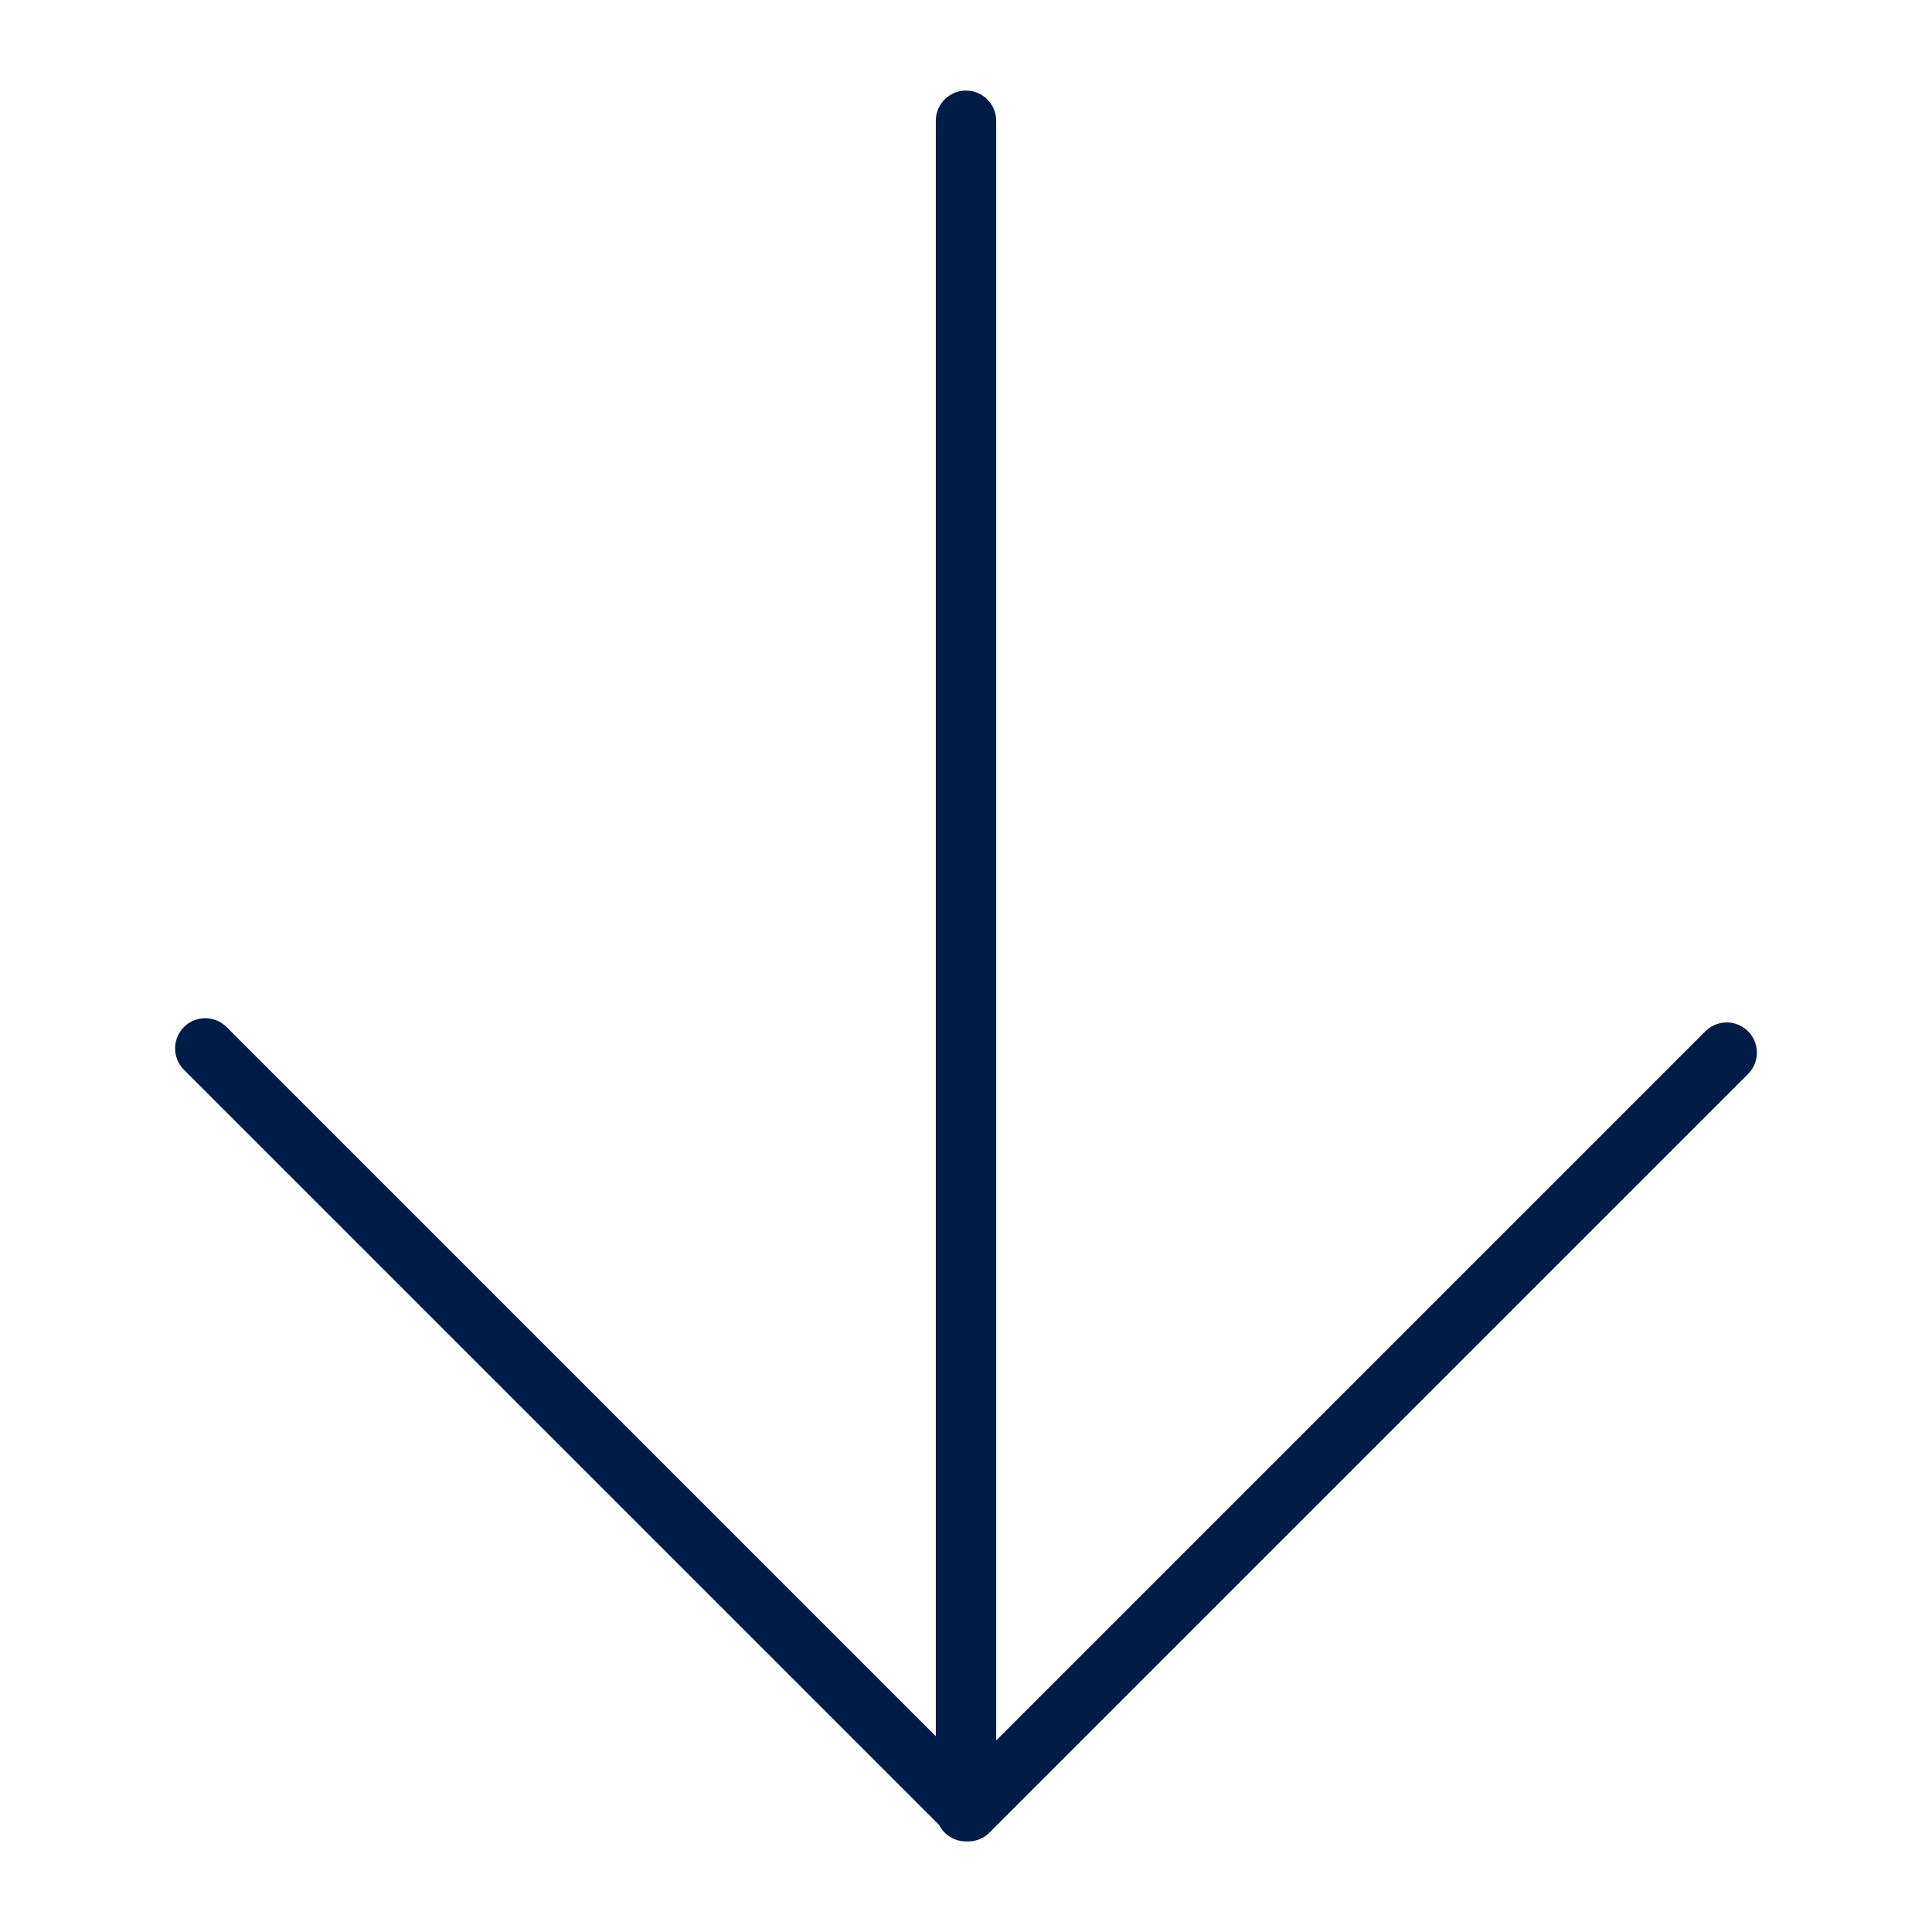
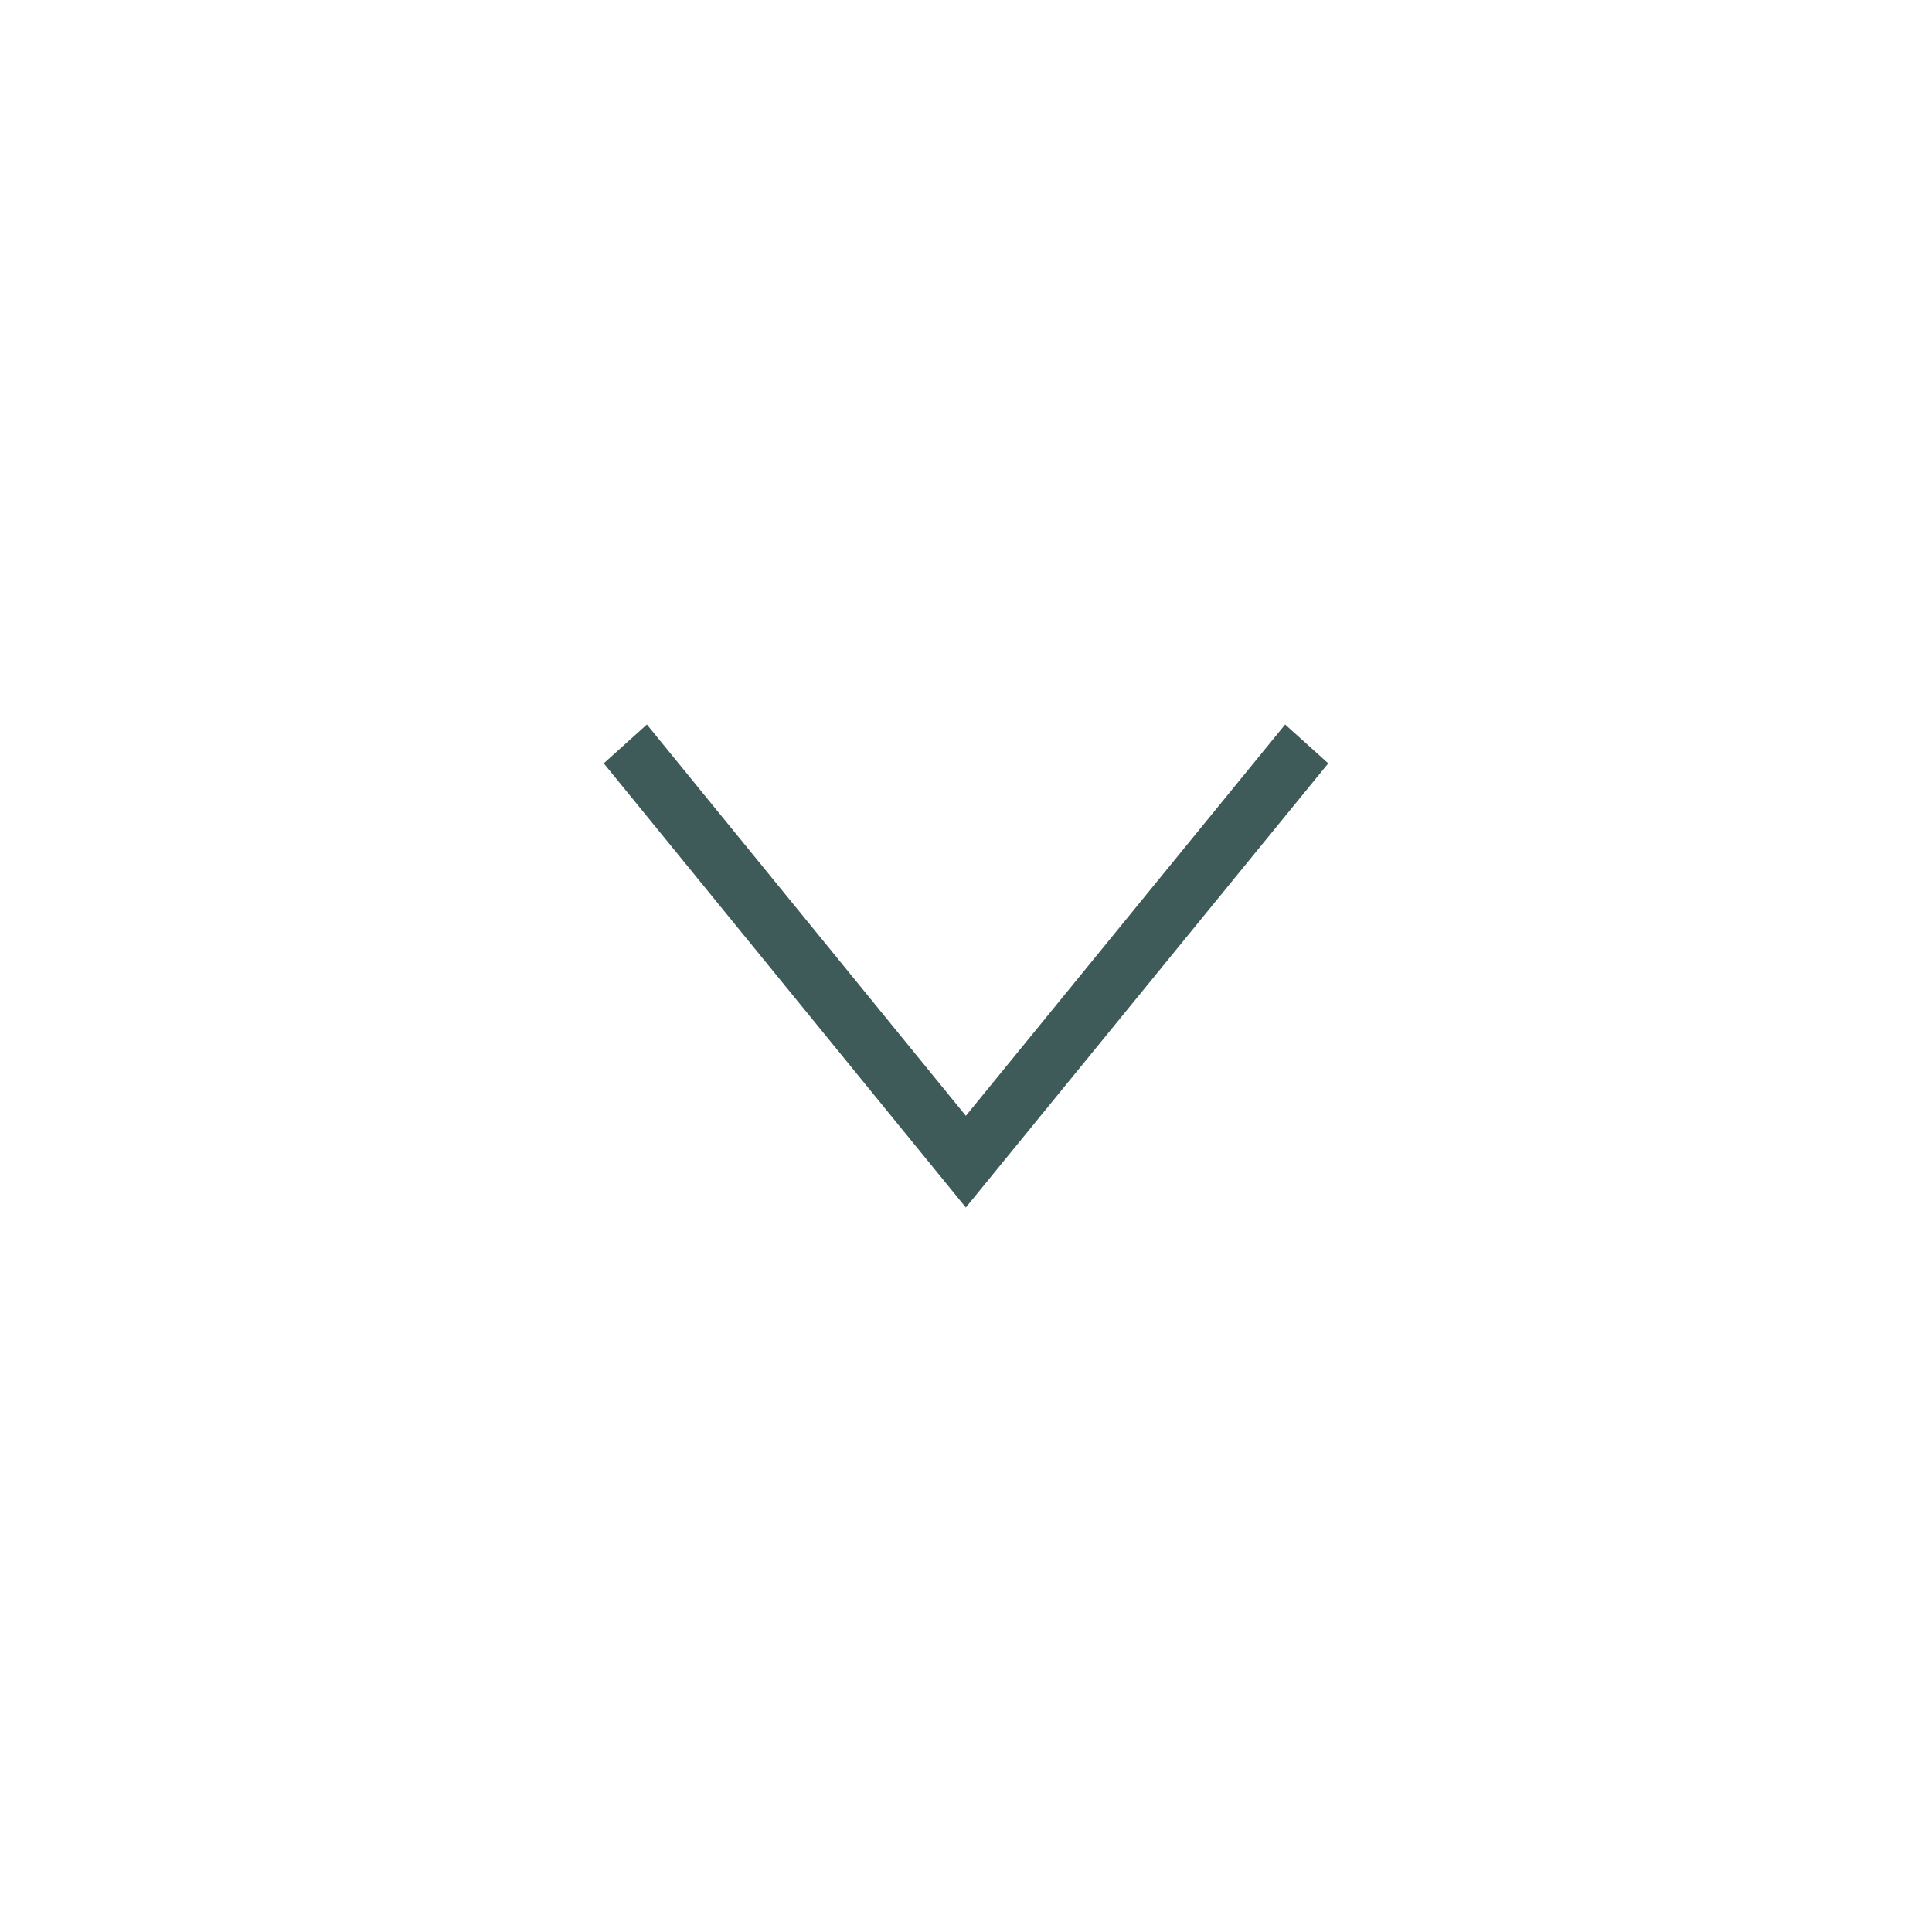
- <svg xmlns="http://www.w3.org/2000/svg" width="64" height="64" viewBox="0 0 64 64" fill="none">
-   <path d="M57.2 34.87L32.07 60L6.8 34.73M32 4C32 26.608 32 60 32 60" stroke="#001C47" stroke-width="2" stroke-linecap="round" stroke-linejoin="round" />
+ <svg xmlns="http://www.w3.org/2000/svg" width="80" height="80" viewBox="0 0 80 80" fill="none">
+   <path d="M53.215 30L55 31.609L39.993 50L25 31.608L26.786 30L39.994 46.203L53.215 30Z" fill="#3E5A59" />
</svg>
